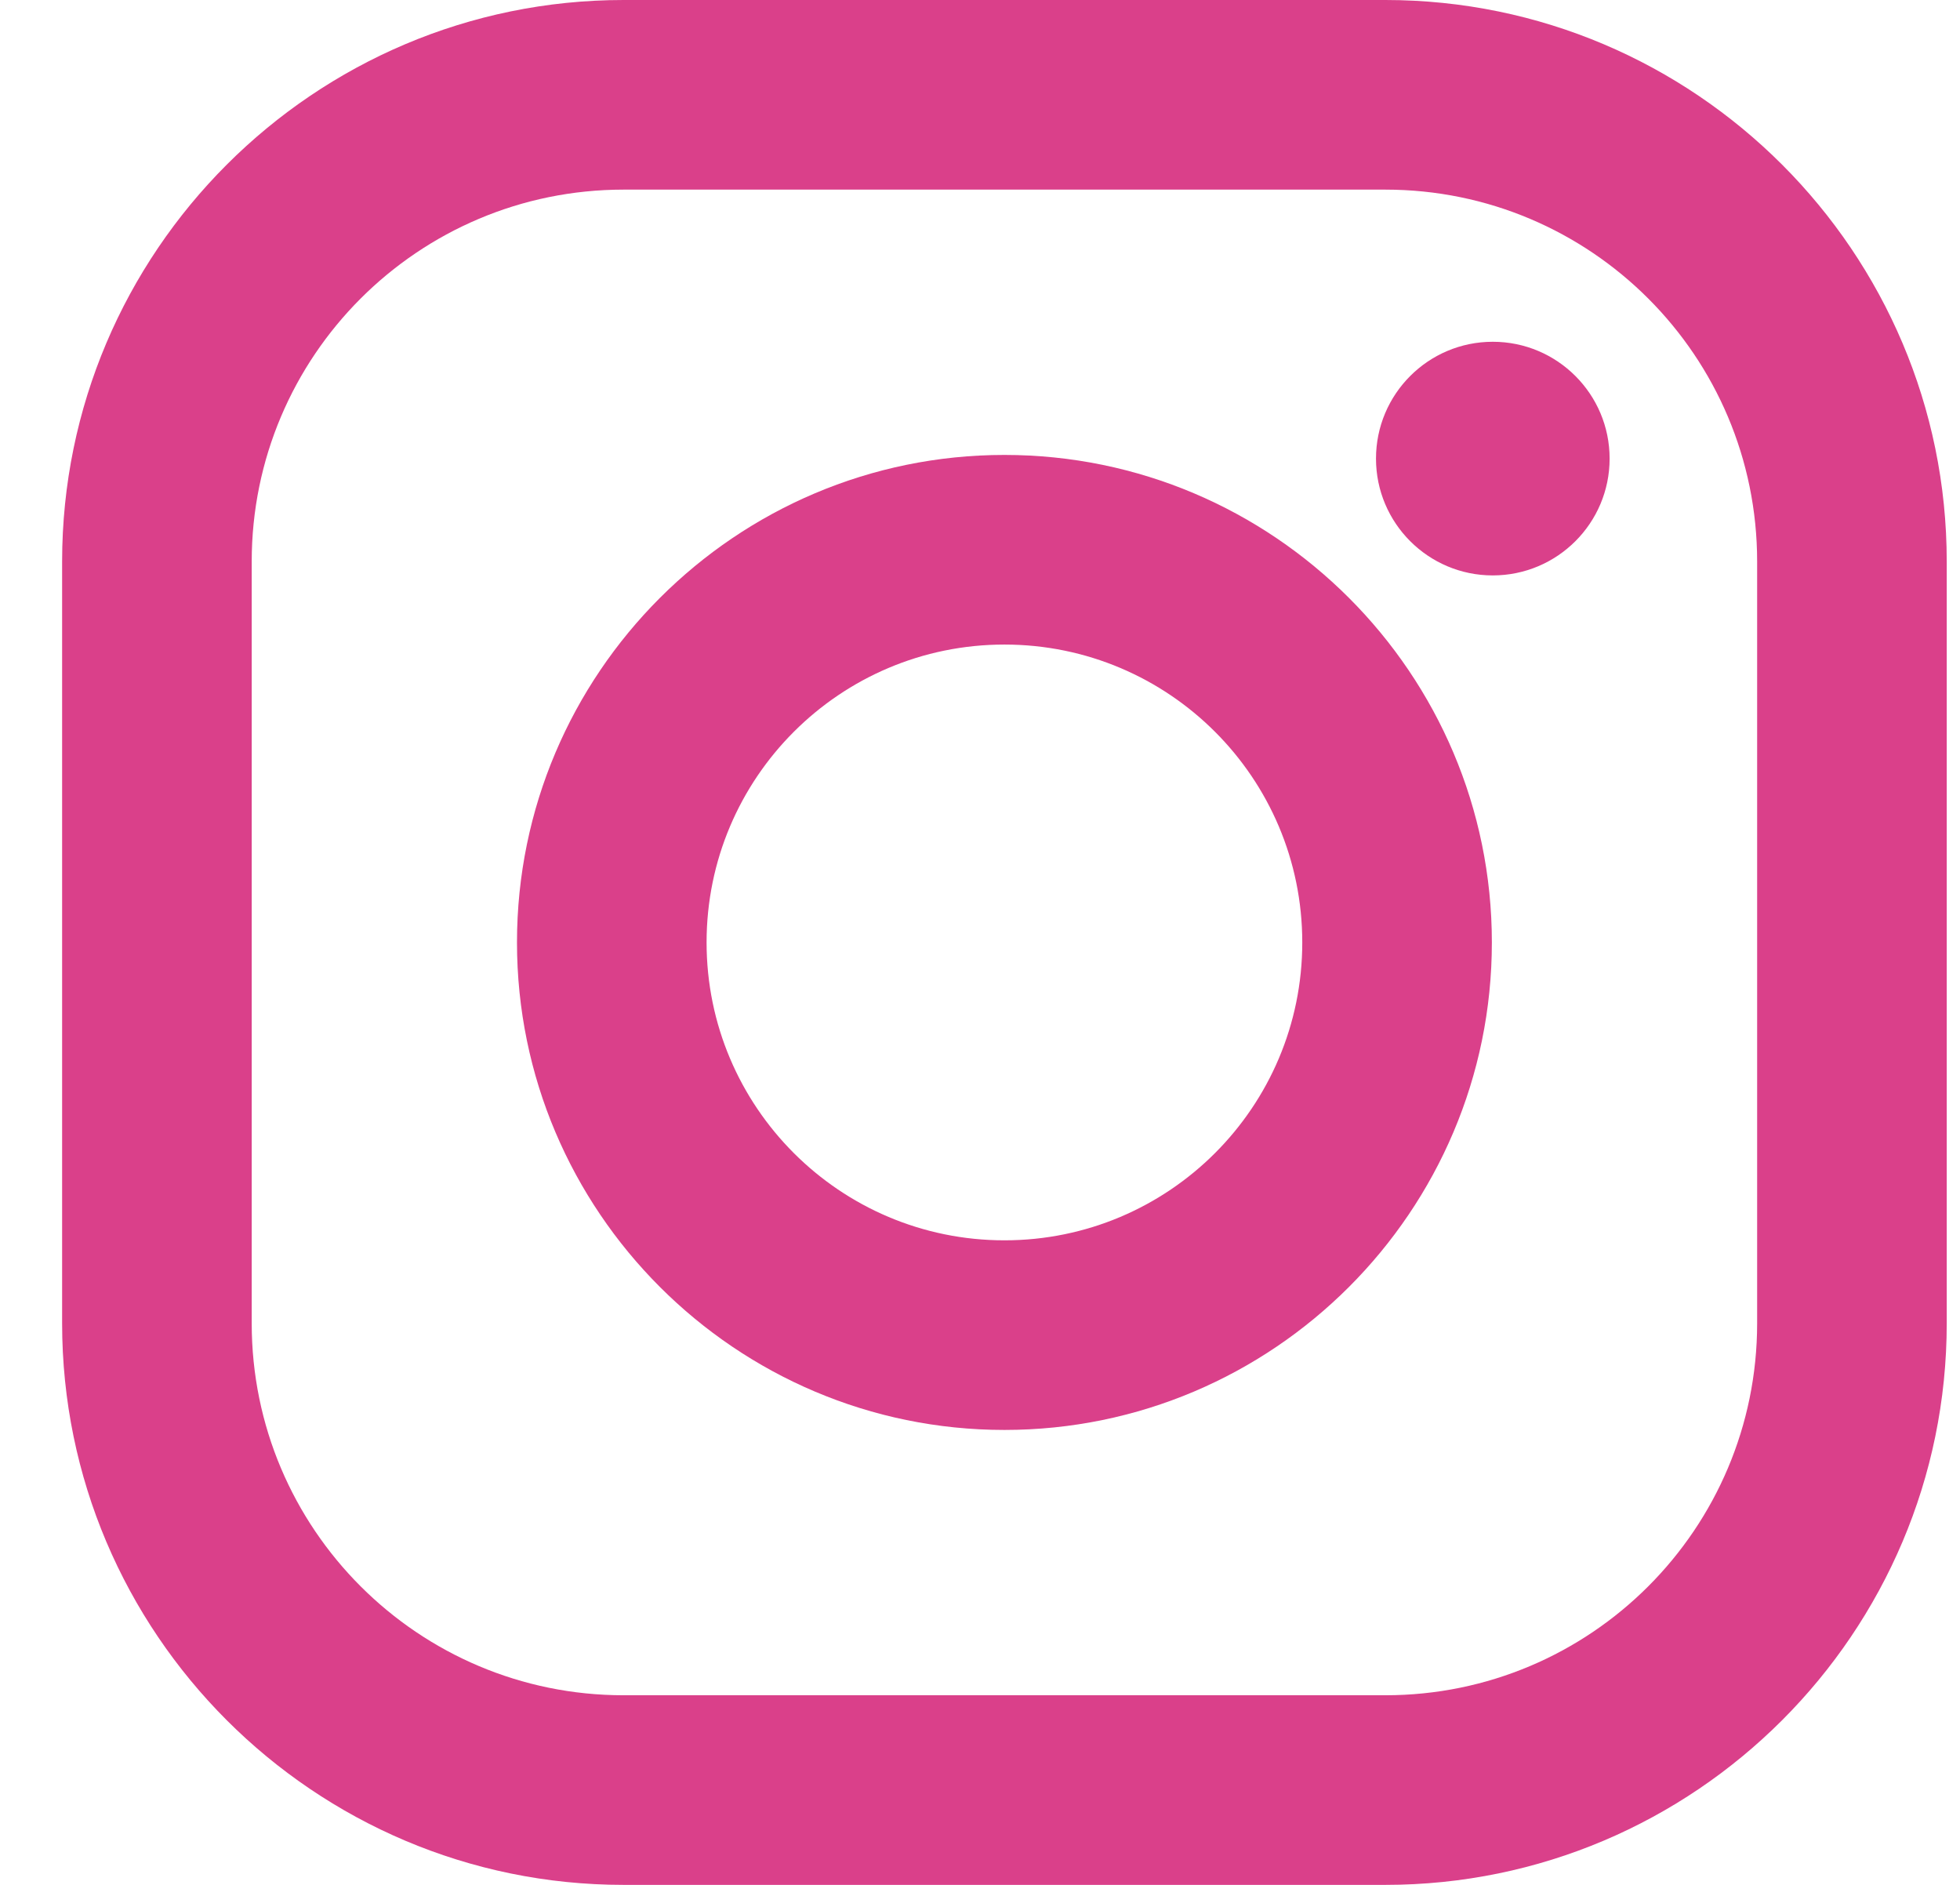
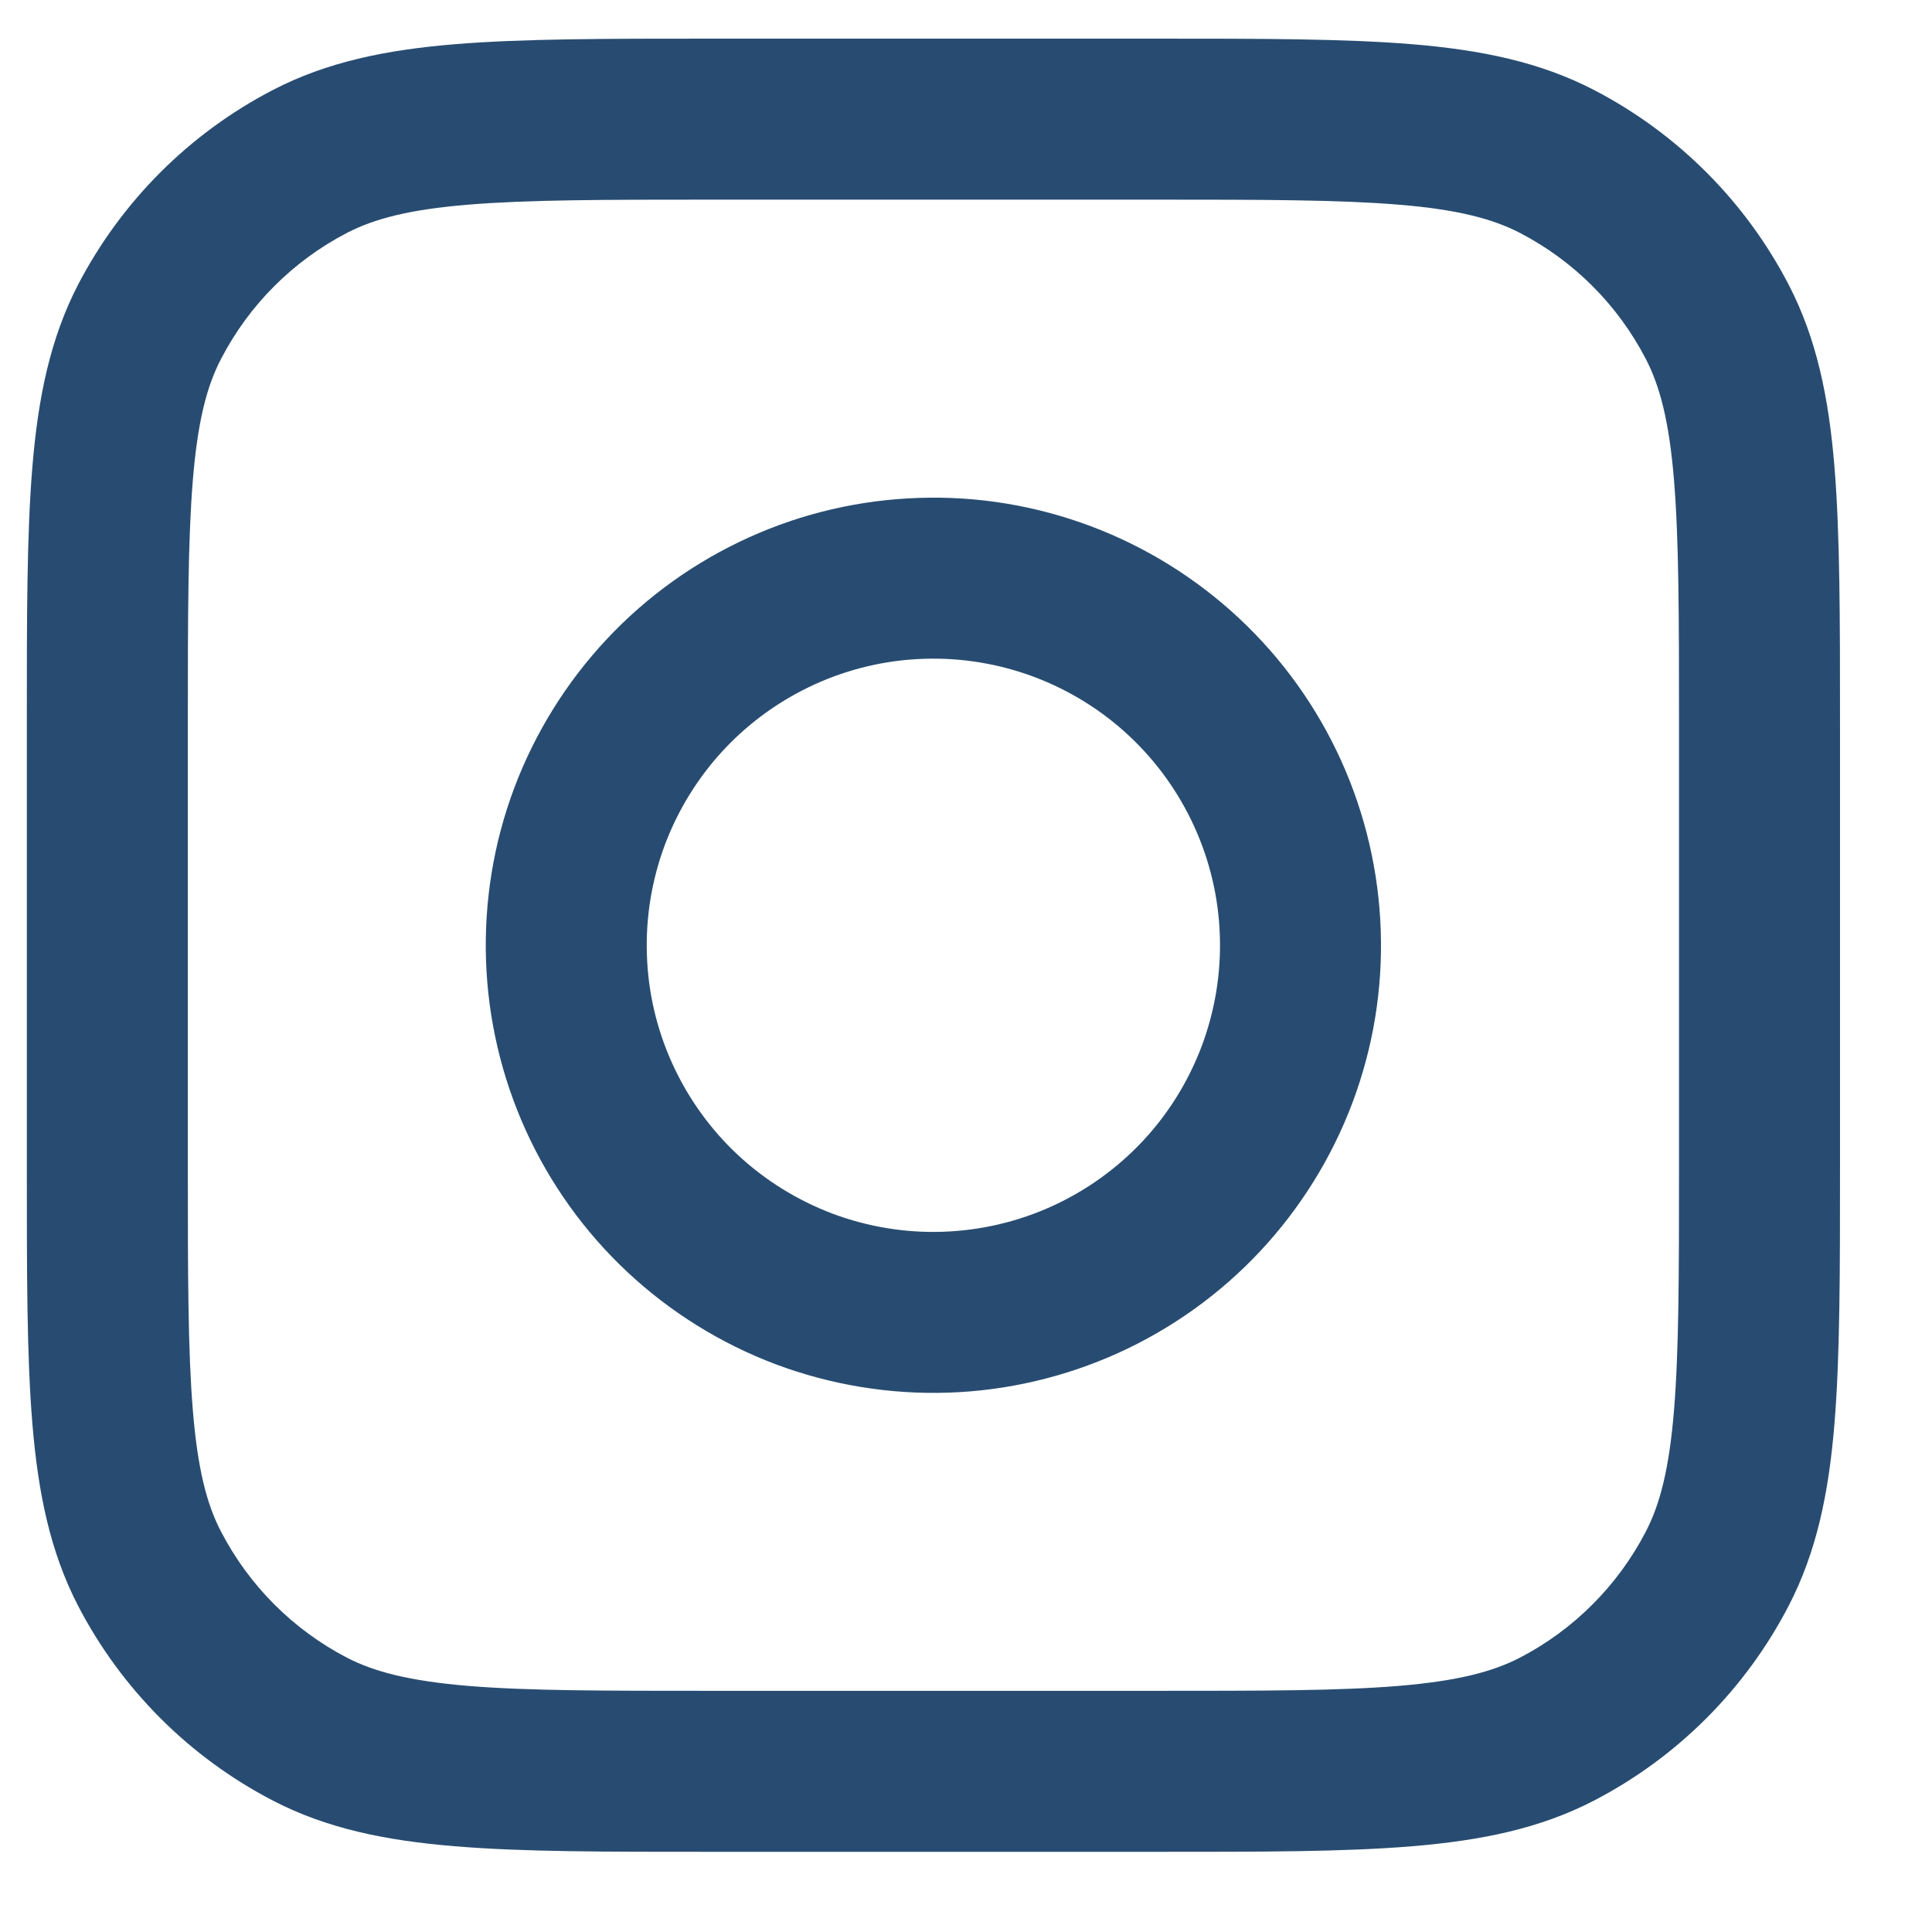
- <svg xmlns="http://www.w3.org/2000/svg" width="26" height="25" viewBox="0 0 26 25" fill="none">
-   <path d="M18.377 0H8.272C4.165 0 0.824 3.341 0.824 7.448V17.552C0.824 21.659 4.165 25 8.272 25H18.377C22.483 25 25.824 21.659 25.824 17.552V7.448C25.824 3.341 22.483 0 18.377 0ZM23.309 17.552C23.309 20.277 21.101 22.485 18.377 22.485H8.272C5.548 22.485 3.339 20.277 3.339 17.552V7.448C3.339 4.723 5.548 2.515 8.272 2.515H18.377C21.101 2.515 23.309 4.723 23.309 7.448V17.552Z" fill="#DA408A" />
-   <path d="M13.324 6.034C9.759 6.034 6.858 8.935 6.858 12.5C6.858 16.065 9.759 18.966 13.324 18.966C16.89 18.966 19.79 16.065 19.79 12.5C19.79 8.935 16.89 6.034 13.324 6.034ZM13.324 16.451C11.142 16.451 9.373 14.682 9.373 12.5C9.373 10.318 11.142 8.549 13.324 8.549C15.506 8.549 17.275 10.318 17.275 12.5C17.275 14.682 15.506 16.451 13.324 16.451Z" fill="#DA408A" />
-   <path d="M19.802 7.632C20.658 7.632 21.352 6.938 21.352 6.083C21.352 5.227 20.658 4.533 19.802 4.533C18.947 4.533 18.253 5.227 18.253 6.083C18.253 6.938 18.947 7.632 19.802 7.632Z" fill="#DA408A" />
+ <svg xmlns="http://www.w3.org/2000/svg" width="18" height="18" viewBox="0 0 18 18" fill="none">
+   <path d="M2.887 16.109L3.232 15.444L3.232 15.444L2.887 16.109ZM1.394 14.617L2.06 14.271L2.06 14.271L1.394 14.617ZM15.999 14.617L15.333 14.271L15.333 14.271L15.999 14.617ZM14.506 16.109L14.161 15.444L14.161 15.444L14.506 16.109ZM14.506 1.504L14.161 2.17L14.161 2.17L14.506 1.504ZM15.999 2.997L15.333 3.343L15.333 3.343L15.999 2.997ZM2.887 1.504L3.232 2.17L3.232 2.17L2.887 1.504ZM1.394 2.997L2.06 3.343L2.06 3.343L1.394 2.997ZM11.898 10.011L12.6 10.275L12.6 10.275L11.898 10.011ZM12.115 8.694L12.864 8.669L12.864 8.669L12.115 8.694ZM11.811 7.394L12.494 7.084L12.494 7.084L11.811 7.394ZM11.034 6.31L11.546 5.762L11.546 5.762L11.034 6.31ZM9.9 5.605L9.636 6.307L9.636 6.307L9.9 5.605ZM7.283 5.692L6.973 5.009L6.973 5.009L7.283 5.692ZM6.199 6.469L5.651 5.957L5.651 5.957L6.199 6.469ZM5.494 7.603L6.196 7.867L6.196 7.867L5.494 7.603ZM6.359 11.304L5.846 11.852L5.846 11.852L6.359 11.304ZM7.492 12.009L7.228 12.711L7.228 12.711L7.492 12.009ZM10.109 11.922L9.799 11.239L9.799 11.239L10.109 11.922ZM11.193 11.144L11.741 11.657L11.741 11.657L11.193 11.144ZM6.635 1.86H10.758V0.36H6.635V1.86ZM15.643 6.745V10.868H17.143V6.745H15.643ZM10.758 15.753H6.635V17.253H10.758V15.753ZM1.75 10.868V6.745H0.25V10.868H1.75ZM6.635 15.753C5.626 15.753 4.915 15.753 4.36 15.707C3.814 15.661 3.487 15.576 3.232 15.444L2.541 16.775C3.045 17.037 3.595 17.148 4.236 17.201C4.867 17.254 5.651 17.253 6.635 17.253V15.753ZM0.25 10.868C0.25 11.852 0.249 12.636 0.302 13.268C0.355 13.908 0.467 14.458 0.728 14.962L2.06 14.271C1.927 14.017 1.842 13.689 1.797 13.143C1.751 12.588 1.75 11.877 1.75 10.868H0.25ZM3.232 15.444C2.73 15.183 2.321 14.773 2.06 14.271L0.728 14.962C1.132 15.739 1.765 16.372 2.541 16.775L3.232 15.444ZM15.643 10.868C15.643 11.877 15.642 12.588 15.596 13.143C15.551 13.689 15.465 14.017 15.333 14.271L16.664 14.962C16.926 14.458 17.038 13.908 17.091 13.268C17.143 12.636 17.143 11.852 17.143 10.868H15.643ZM10.758 17.253C11.742 17.253 12.526 17.254 13.157 17.201C13.797 17.148 14.348 17.037 14.852 16.775L14.161 15.444C13.906 15.576 13.579 15.661 13.033 15.707C12.478 15.753 11.767 15.753 10.758 15.753V17.253ZM15.333 14.271C15.072 14.773 14.663 15.183 14.161 15.444L14.852 16.775C15.628 16.372 16.261 15.739 16.664 14.962L15.333 14.271ZM10.758 1.86C11.767 1.86 12.478 1.861 13.033 1.907C13.579 1.952 13.906 2.038 14.161 2.17L14.852 0.839C14.348 0.577 13.797 0.465 13.157 0.412C12.526 0.36 11.742 0.36 10.758 0.36V1.86ZM17.143 6.745C17.143 5.761 17.143 4.977 17.091 4.346C17.038 3.706 16.926 3.155 16.664 2.651L15.333 3.343C15.465 3.597 15.551 3.924 15.596 4.47C15.642 5.025 15.643 5.736 15.643 6.745H17.143ZM14.161 2.17C14.663 2.431 15.072 2.84 15.333 3.343L16.664 2.651C16.261 1.875 15.628 1.242 14.852 0.839L14.161 2.17ZM6.635 0.36C5.651 0.36 4.867 0.36 4.236 0.412C3.595 0.465 3.045 0.577 2.541 0.839L3.232 2.17C3.487 2.038 3.814 1.952 4.36 1.907C4.915 1.861 5.626 1.86 6.635 1.86V0.36ZM1.75 6.745C1.75 5.736 1.751 5.025 1.797 4.47C1.842 3.924 1.927 3.597 2.06 3.343L0.728 2.651C0.467 3.155 0.355 3.706 0.302 4.346C0.249 4.977 0.25 5.761 0.25 6.745H1.75ZM2.541 0.839C1.765 1.242 1.132 1.875 0.728 2.651L2.06 3.343C2.321 2.84 2.73 2.431 3.232 2.17L2.541 0.839ZM12.6 10.275C12.793 9.762 12.883 9.216 12.864 8.669L11.365 8.719C11.377 9.069 11.319 9.418 11.196 9.747L12.6 10.275ZM12.864 8.669C12.846 8.122 12.72 7.583 12.494 7.084L11.128 7.704C11.273 8.023 11.354 8.368 11.365 8.719L12.864 8.669ZM12.494 7.084C12.268 6.586 11.946 6.136 11.546 5.762L10.521 6.857C10.777 7.097 10.983 7.384 11.128 7.704L12.494 7.084ZM11.546 5.762C11.146 5.388 10.677 5.096 10.164 4.903L9.636 6.307C9.964 6.431 10.265 6.617 10.521 6.857L11.546 5.762ZM10.164 4.903C9.651 4.71 9.106 4.62 8.558 4.639L8.608 6.138C8.958 6.126 9.308 6.184 9.636 6.307L10.164 4.903ZM8.558 4.639C8.011 4.657 7.472 4.782 6.973 5.009L7.593 6.375C7.912 6.23 8.257 6.149 8.608 6.138L8.558 4.639ZM6.973 5.009C6.475 5.235 6.025 5.557 5.651 5.957L6.746 6.982C6.986 6.726 7.274 6.52 7.593 6.375L6.973 5.009ZM5.651 5.957C5.277 6.357 4.985 6.827 4.792 7.339L6.196 7.867C6.32 7.539 6.507 7.238 6.746 6.982L5.651 5.957ZM4.792 7.339C4.599 7.852 4.51 8.397 4.528 8.945L6.027 8.895C6.015 8.545 6.073 8.195 6.196 7.867L4.792 7.339ZM4.528 8.945C4.546 9.492 4.672 10.031 4.898 10.53L6.264 9.91C6.119 9.591 6.038 9.246 6.027 8.895L4.528 8.945ZM4.898 10.53C5.124 11.028 5.446 11.478 5.846 11.852L6.871 10.757C6.615 10.517 6.409 10.229 6.264 9.91L4.898 10.53ZM5.846 11.852C6.246 12.226 6.716 12.518 7.228 12.711L7.756 11.307C7.428 11.183 7.127 10.996 6.871 10.757L5.846 11.852ZM7.228 12.711C7.741 12.903 8.287 12.993 8.834 12.975L8.784 11.476C8.434 11.488 8.084 11.43 7.756 11.307L7.228 12.711ZM8.834 12.975C9.381 12.957 9.92 12.831 10.419 12.605L9.799 11.239C9.48 11.384 9.135 11.464 8.784 11.476L8.834 12.975ZM10.419 12.605C10.917 12.379 11.367 12.057 11.741 11.657L10.646 10.632C10.406 10.888 10.118 11.094 9.799 11.239L10.419 12.605ZM11.741 11.657C12.115 11.257 12.407 10.787 12.6 10.275L11.196 9.747C11.072 10.075 10.886 10.376 10.646 10.632L11.741 11.657Z" fill="#284C71" />
</svg>
